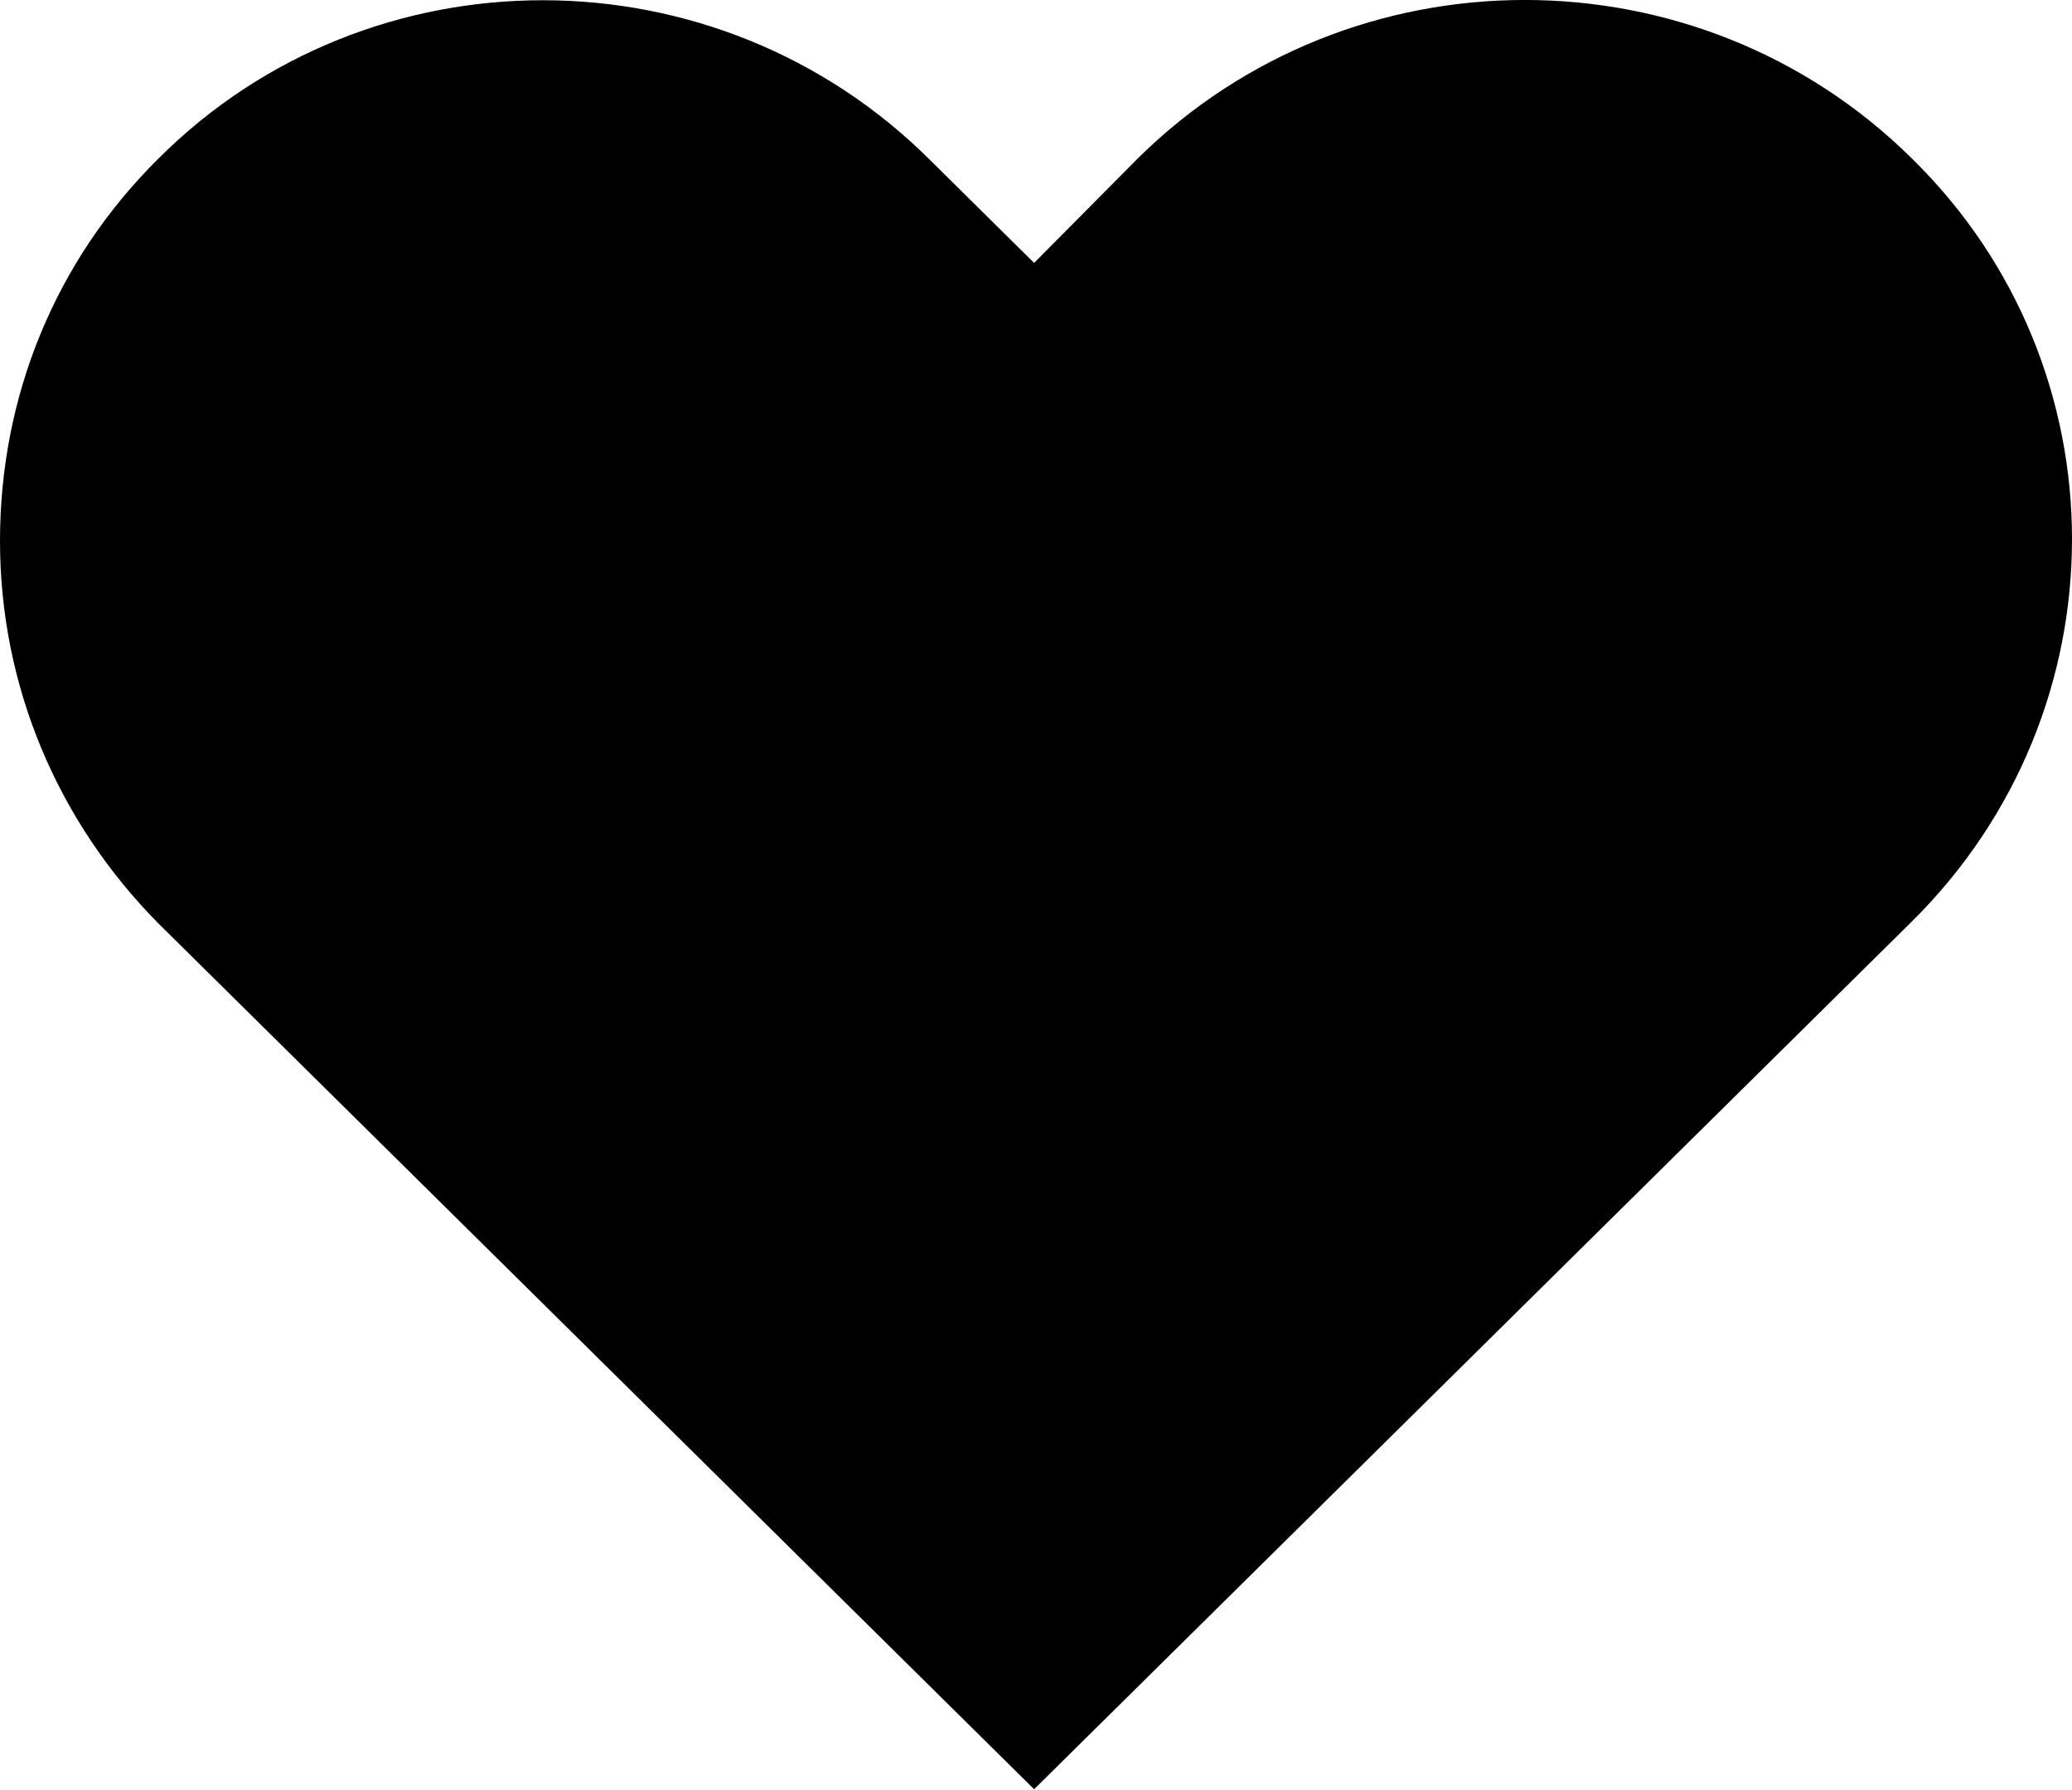
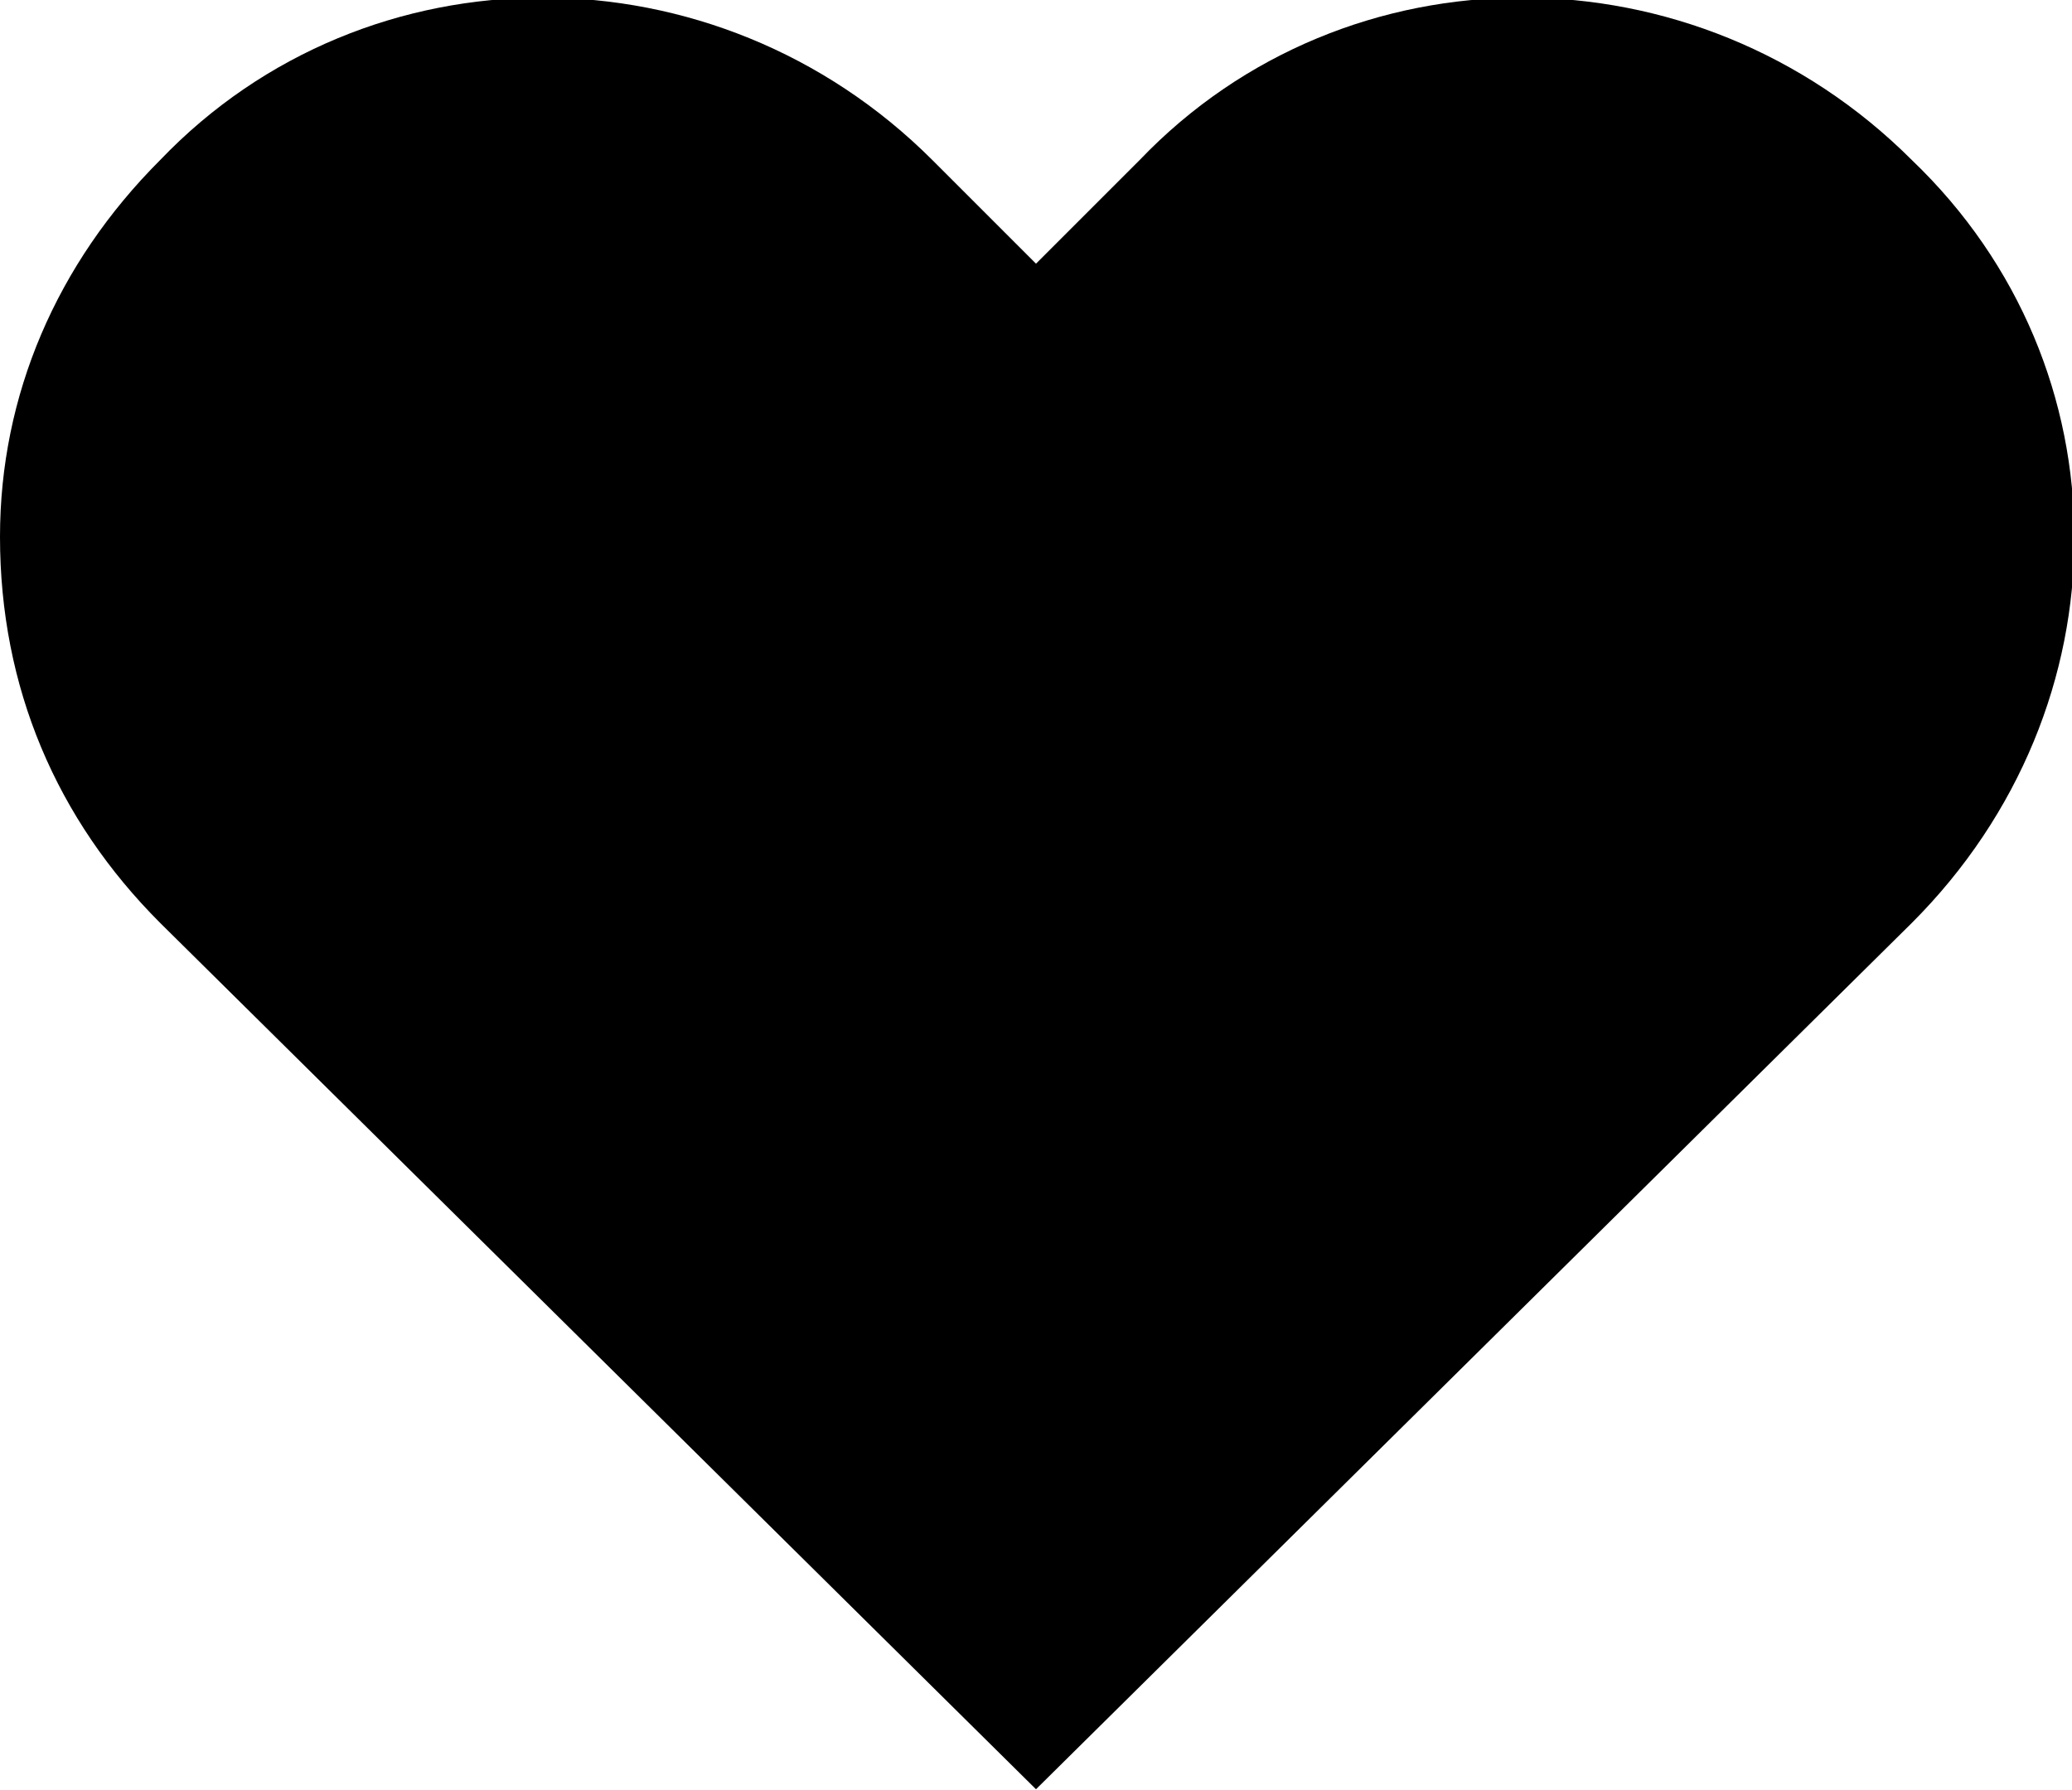
<svg xmlns="http://www.w3.org/2000/svg" width="22" height="19" viewBox="0 0 22 19" fill="none">
-   <path fill-rule="evenodd" clip-rule="evenodd" d="M20.299 1.682C22.567 3.902 22.567 7.543 20.299 9.786L10.98 19L1.684 9.808C0.606 8.72 0 7.277 0 5.745C0 4.213 0.584 2.77 1.684 1.682C3.93 -0.561 7.612 -0.561 9.88 1.704L10.98 2.792L12.081 1.682C14.349 -0.561 18.031 -0.561 20.299 1.682Z" fill="black" />
+   <path d="M20.3 1.7C22.6 3.9 22.6 7.5 20.3 9.8L11 19 1.7 9.8C0.6 8.7 0 7.3 0 5.7 0 4.2 0.6 2.8 1.7 1.7 3.9-0.6 7.6-0.6 9.9 1.7L11 2.8 12.1 1.7C14.3-0.6 18-0.6 20.3 1.7Z" fill="black" />
</svg>
